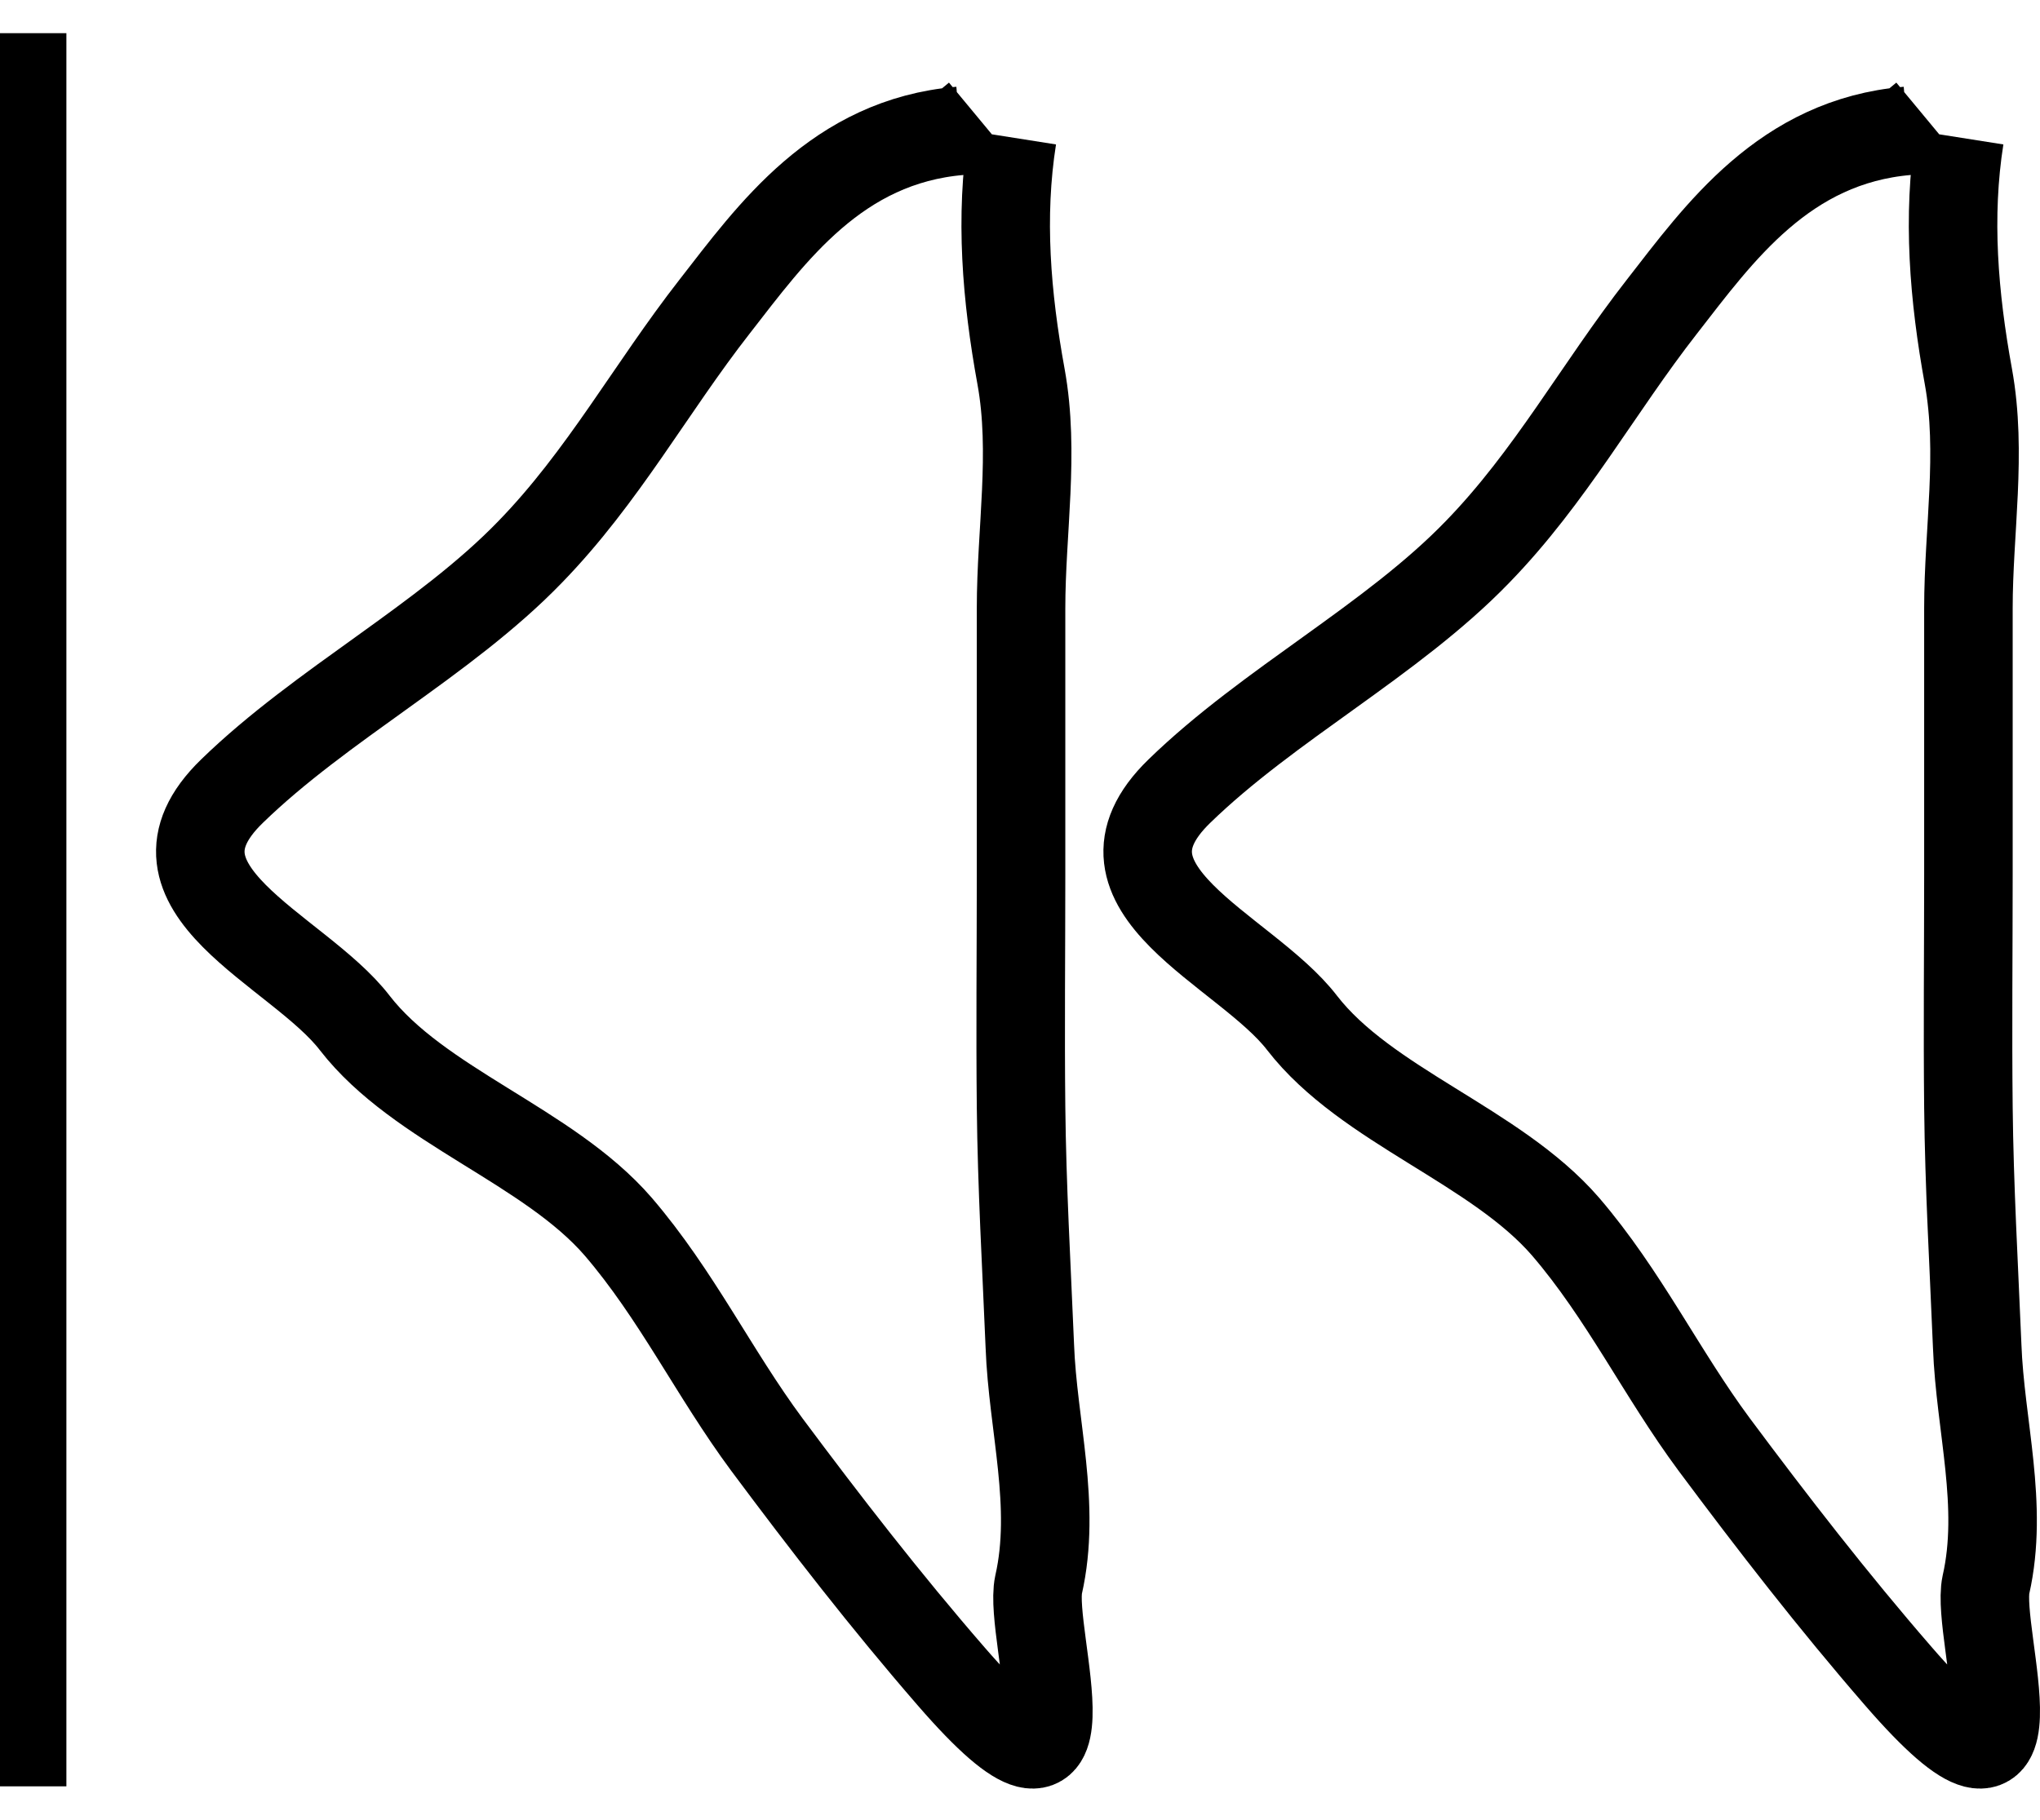
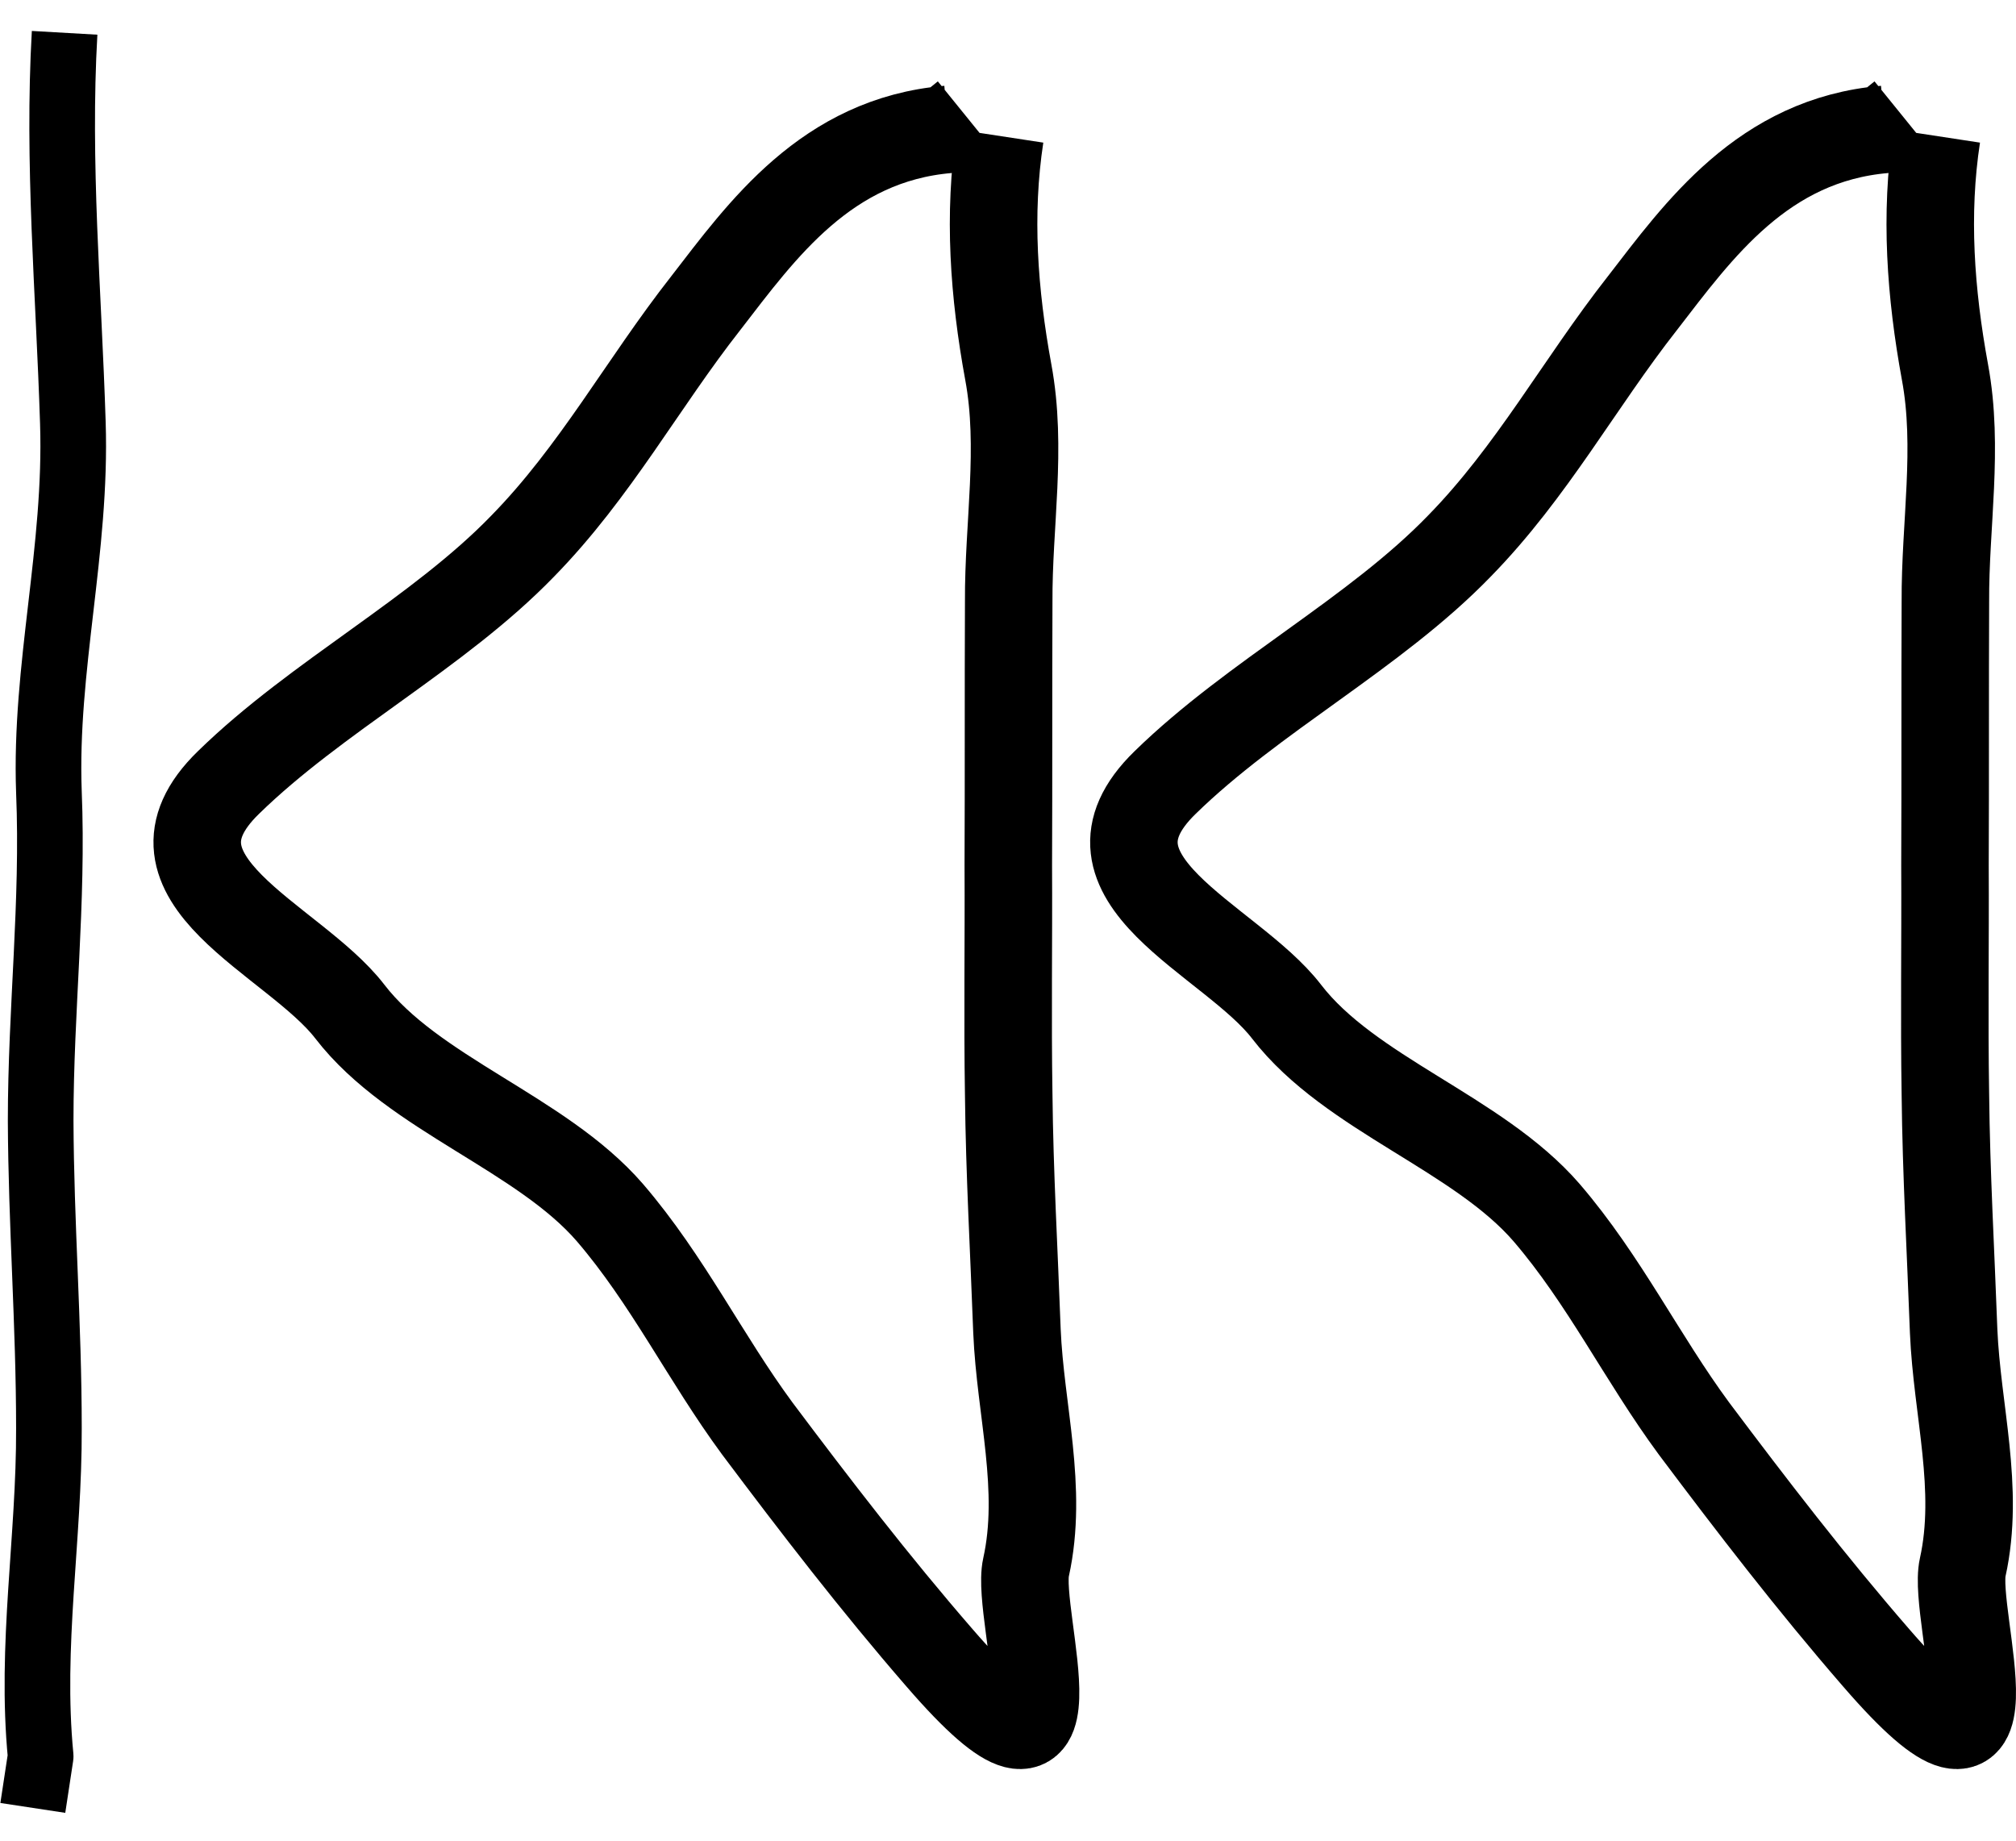
- <svg xmlns="http://www.w3.org/2000/svg" xmlns:ns1="http://xml.openoffice.org/svg/export" version="1.2" width="173.124" height="154.453" viewBox="0 0 4885.941 4359" preserveAspectRatio="xMidYMid" xml:space="preserve" id="svg3415" style="fill-rule:evenodd;stroke-width:28.222;stroke-linejoin:round">
-   <defs class="ClipPathGroup" id="defs3417">
+ <svg xmlns="http://www.w3.org/2000/svg" xmlns:ns1="http://xml.openoffice.org/svg/export" version="1.2" width="173.039" height="157.996" viewBox="0 0 4883.552 4459" preserveAspectRatio="xMidYMid" xml:space="preserve" id="svg2" style="fill-rule:evenodd;stroke-width:28.222;stroke-linejoin:round">
+   <defs class="ClipPathGroup" id="defs4">
    <clipPath id="presentation_clip_path" clipPathUnits="userSpaceOnUse">
-       <rect x="0" y="0" width="21000" height="29700" id="rect3420" />
+       <rect x="0" y="0" width="21000" height="29700" id="rect7" />
    </clipPath>
  </defs>
-   <defs class="TextShapeIndex" id="defs3422">
-     <g ns1:slide="id1" ns1:id-list="id3 id4 id5" id="g3424" />
+   <defs class="TextShapeIndex" id="defs9">
+     <g ns1:slide="id1" ns1:id-list="id3 id4 id5" id="g11" />
  </defs>
-   <defs class="EmbeddedBulletChars" id="defs3426">
+   <defs class="EmbeddedBulletChars" id="defs13">
    <g id="bullet-char-template(57356)" transform="scale(4.8828125e-4,-4.8828125e-4)">
-       <path d="M 580,1141 1163,571 580,0 -4,571 580,1141 z" id="path3429" />
+       <path d="M 580,1141 1163,571 580,0 -4,571 580,1141 z" id="path16" />
    </g>
    <g id="bullet-char-template(57354)" transform="scale(4.8828125e-4,-4.8828125e-4)">
-       <path d="m 8,1128 1129,0 L 1137,0 8,0 8,1128 z" id="path3432" />
+       <path d="m 8,1128 1129,0 L 1137,0 8,0 8,1128 z" id="path19" />
    </g>
    <g id="bullet-char-template(10146)" transform="scale(4.8828125e-4,-4.8828125e-4)">
-       <path d="M 174,0 602,739 174,1481 1456,739 174,0 z m 1184,739 -1049,607 350,-607 699,0 z" id="path3435" />
+       <path d="M 174,0 602,739 174,1481 1456,739 174,0 z m 1184,739 -1049,607 350,-607 699,0 z" id="path22" />
    </g>
    <g id="bullet-char-template(10132)" transform="scale(4.8828125e-4,-4.8828125e-4)">
-       <path d="M 2015,739 1276,0 717,0 l 543,543 -1086,0 0,393 1086,0 -543,545 557,0 741,-742 z" id="path3438" />
+       <path d="M 2015,739 1276,0 717,0 l 543,543 -1086,0 0,393 1086,0 -543,545 557,0 741,-742 z" id="path25" />
    </g>
    <g id="bullet-char-template(10007)" transform="scale(4.8828125e-4,-4.8828125e-4)">
-       <path d="m 0,-2 c -7,16 -16,29 -25,39 l 381,530 c -94,256 -141,385 -141,387 0,25 13,38 40,38 9,0 21,-2 34,-5 21,4 42,12 65,25 l 27,-13 111,-251 280,301 64,-25 24,25 c 21,-10 41,-24 62,-43 C 886,937 835,863 770,784 769,783 710,716 594,584 L 774,223 c 0,-27 -21,-55 -63,-84 l 16,-20 C 717,90 699,76 672,76 641,76 570,178 457,381 L 164,-76 c -22,-34 -53,-51 -92,-51 -42,0 -63,17 -64,51 -7,9 -10,24 -10,44 0,9 1,19 2,30 z" id="path3441" />
+       <path d="m 0,-2 c -7,16 -16,29 -25,39 l 381,530 c -94,256 -141,385 -141,387 0,25 13,38 40,38 9,0 21,-2 34,-5 21,4 42,12 65,25 l 27,-13 111,-251 280,301 64,-25 24,25 c 21,-10 41,-24 62,-43 C 886,937 835,863 770,784 769,783 710,716 594,584 L 774,223 c 0,-27 -21,-55 -63,-84 l 16,-20 C 717,90 699,76 672,76 641,76 570,178 457,381 L 164,-76 c -22,-34 -53,-51 -92,-51 -42,0 -63,17 -64,51 -7,9 -10,24 -10,44 0,9 1,19 2,30 z" id="path28" />
    </g>
    <g id="bullet-char-template(10004)" transform="scale(4.8828125e-4,-4.8828125e-4)">
-       <path d="M 285,-33 C 182,-33 111,30 74,156 52,228 41,333 41,471 c 0,78 14,145 41,201 34,71 87,106 158,106 53,0 88,-31 106,-94 l 23,-176 c 8,-64 28,-97 59,-98 l 735,706 c 11,11 33,17 66,17 42,0 63,-15 63,-46 l 0,-122 c 0,-36 -10,-64 -30,-84 L 442,47 C 390,-6 338,-33 285,-33 z" id="path3444" />
+       <path d="M 285,-33 C 182,-33 111,30 74,156 52,228 41,333 41,471 c 0,78 14,145 41,201 34,71 87,106 158,106 53,0 88,-31 106,-94 l 23,-176 c 8,-64 28,-97 59,-98 l 735,706 c 11,11 33,17 66,17 42,0 63,-15 63,-46 l 0,-122 c 0,-36 -10,-64 -30,-84 L 442,47 C 390,-6 338,-33 285,-33 z" id="path31" />
    </g>
    <g id="bullet-char-template(9679)" transform="scale(4.8828125e-4,-4.8828125e-4)">
-       <path d="M 813,0 C 632,0 489,54 383,161 276,268 223,411 223,592 c 0,181 53,324 160,431 106,107 249,161 430,161 179,0 323,-54 432,-161 108,-107 162,-251 162,-431 0,-180 -54,-324 -162,-431 C 1136,54 992,0 813,0 z" id="path3447" />
+       <path d="M 813,0 C 632,0 489,54 383,161 276,268 223,411 223,592 c 0,181 53,324 160,431 106,107 249,161 430,161 179,0 323,-54 432,-161 108,-107 162,-251 162,-431 0,-180 -54,-324 -162,-431 C 1136,54 992,0 813,0 z" id="path34" />
    </g>
    <g id="bullet-char-template(8226)" transform="scale(4.8828125e-4,-4.8828125e-4)">
-       <path d="m 346,457 c -73,0 -137,26 -191,78 -54,51 -81,114 -81,188 0,73 27,136 81,188 54,52 118,78 191,78 73,0 134,-26 185,-79 51,-51 77,-114 77,-187 0,-75 -25,-137 -76,-188 -50,-52 -112,-78 -186,-78 z" id="path3450" />
+       <path d="m 346,457 c -73,0 -137,26 -191,78 -54,51 -81,114 -81,188 0,73 27,136 81,188 54,52 118,78 191,78 73,0 134,-26 185,-79 51,-51 77,-114 77,-187 0,-75 -25,-137 -76,-188 -50,-52 -112,-78 -186,-78 z" id="path37" />
    </g>
    <g id="bullet-char-template(8211)" transform="scale(4.8828125e-4,-4.8828125e-4)">
-       <path d="m -4,459 1139,0 0,147 -1139,0 0,-147 z" id="path3453" />
+       <path d="m -4,459 1139,0 0,147 -1139,0 0,-147 z" id="path40" />
    </g>
  </defs>
-   <defs class="TextEmbeddedBitmaps" id="defs3455" />
-   <g id="g3457" transform="translate(-4284.5,-20883.5)">
+   <defs class="TextEmbeddedBitmaps" id="defs42" />
+   <g id="g44" transform="translate(-2836.5,-13920.5)">
    <g id="id2" class="Master_Slide">
      <g id="bg-id2" class="Background" />
      <g id="bo-id2" class="BackgroundObjects" />
    </g>
  </g>
-   <g class="SlideGroup" id="g3462" transform="translate(-4284.5,-20883.5)">
-     <g id="g3464">
+   <g class="SlideGroup" id="g49" transform="translate(-2836.5,-13920.5)">
+     <g id="g51">
      <g id="id1" class="Slide" clip-path="url(#presentation_clip_path)">
-         <g class="Page" id="g3467">
-           <g class="com.sun.star.drawing.OpenFreeHandShape" id="g3469">
+         <g class="Page" id="g54">
+           <g class="com.sun.star.drawing.OpenBezierShape" id="g56">
            <g id="id3">
-               <path d="m 6709,21213 c -30,190 -14,381 21,573 33,182 0,369 0,555 0,212 0,427 0,639 0,185 -2,371 0,556 2,190 13,380 21,572 7,191 64,382 21,572 -26,120 158,644 -210,219 -157,-181 -301,-367 -441,-555 -126,-170 -216,-359 -356,-522 -168,-194 -477,-289 -631,-488 -136,-177 -535,-321 -294,-555 215,-209 509,-361 714,-573 175,-180 289,-392 442,-588 137,-176 293,-396 588,-421 l 41,-34" id="path3472" style="fill:none;stroke:#000000;stroke-width:212;stroke-linejoin:round" />
+               <path d="m 5259,14250 c -29,190 -15,381 20,572 34,183 0,370 1,556 -1,212 0,427 -1,639 1,184 -2,371 1,555 2,191 13,381 20,573 8,191 64,382 22,572 -27,120 158,645 -210,219 -157,-181 -300,-367 -441,-555 -126,-171 -217,-360 -357,-523 -167,-193 -476,-287 -630,-487 -136,-177 -535,-321 -294,-555 214,-209 508,-361 713,-573 176,-180 290,-393 443,-588 136,-176 292,-396 587,-421 l 42,-34" id="path59" style="fill:none;stroke:#000000;stroke-width:212;stroke-linejoin:round" />
            </g>
          </g>
-           <g class="com.sun.star.drawing.OpenFreeHandShape" id="g3474">
+           <g class="com.sun.star.drawing.OpenBezierShape" id="g61">
            <g id="id4">
-               <path d="m 8978,21213 c -30,190 -14,381 21,573 33,182 0,369 0,555 0,212 0,427 0,639 0,185 -2,371 0,556 2,190 13,380 21,572 7,191 64,382 21,572 -26,120 158,644 -210,219 -157,-181 -301,-367 -441,-555 -126,-170 -216,-359 -356,-522 -168,-194 -477,-289 -631,-488 -136,-177 -535,-321 -294,-555 215,-209 509,-361 714,-573 175,-180 289,-392 442,-588 137,-176 293,-396 588,-421 l 41,-34" id="path3477" style="fill:none;stroke:#000000;stroke-width:212;stroke-linejoin:round" />
+               <path d="m 7528,14250 c -29,190 -15,381 20,572 34,183 0,370 1,556 -1,212 0,427 -1,639 1,184 -2,371 1,555 2,191 13,381 20,573 8,191 64,382 22,572 -27,120 158,645 -210,219 -157,-181 -300,-367 -441,-555 -126,-171 -217,-360 -357,-523 -167,-193 -476,-287 -630,-487 -136,-177 -535,-321 -294,-555 214,-209 508,-361 713,-573 176,-180 290,-393 443,-588 136,-176 292,-396 587,-421 l 42,-34" id="path64" style="fill:none;stroke:#000000;stroke-width:212;stroke-linejoin:round" />
            </g>
          </g>
-           <g class="com.sun.star.drawing.LineShape" id="g3479">
+           <g class="com.sun.star.drawing.OpenBezierShape" id="g66">
            <g id="id5">
-               <path d="m 4364,20963 0,4200" id="path3482" style="fill:none;stroke:#000000;stroke-width:159;stroke-linejoin:round" />
+               <path d="m 2993,14000 c -18,315 10,628 20,945 10,307 -69,593 -58,894 11,268 -20,527 -20,796 1,251 20,493 20,745 1,267 -46,527 -20,795 l -19,125" id="path69" style="fill:none;stroke:#000000;stroke-width:159;stroke-linejoin:round" />
            </g>
          </g>
        </g>
      </g>
    </g>
  </g>
</svg>
